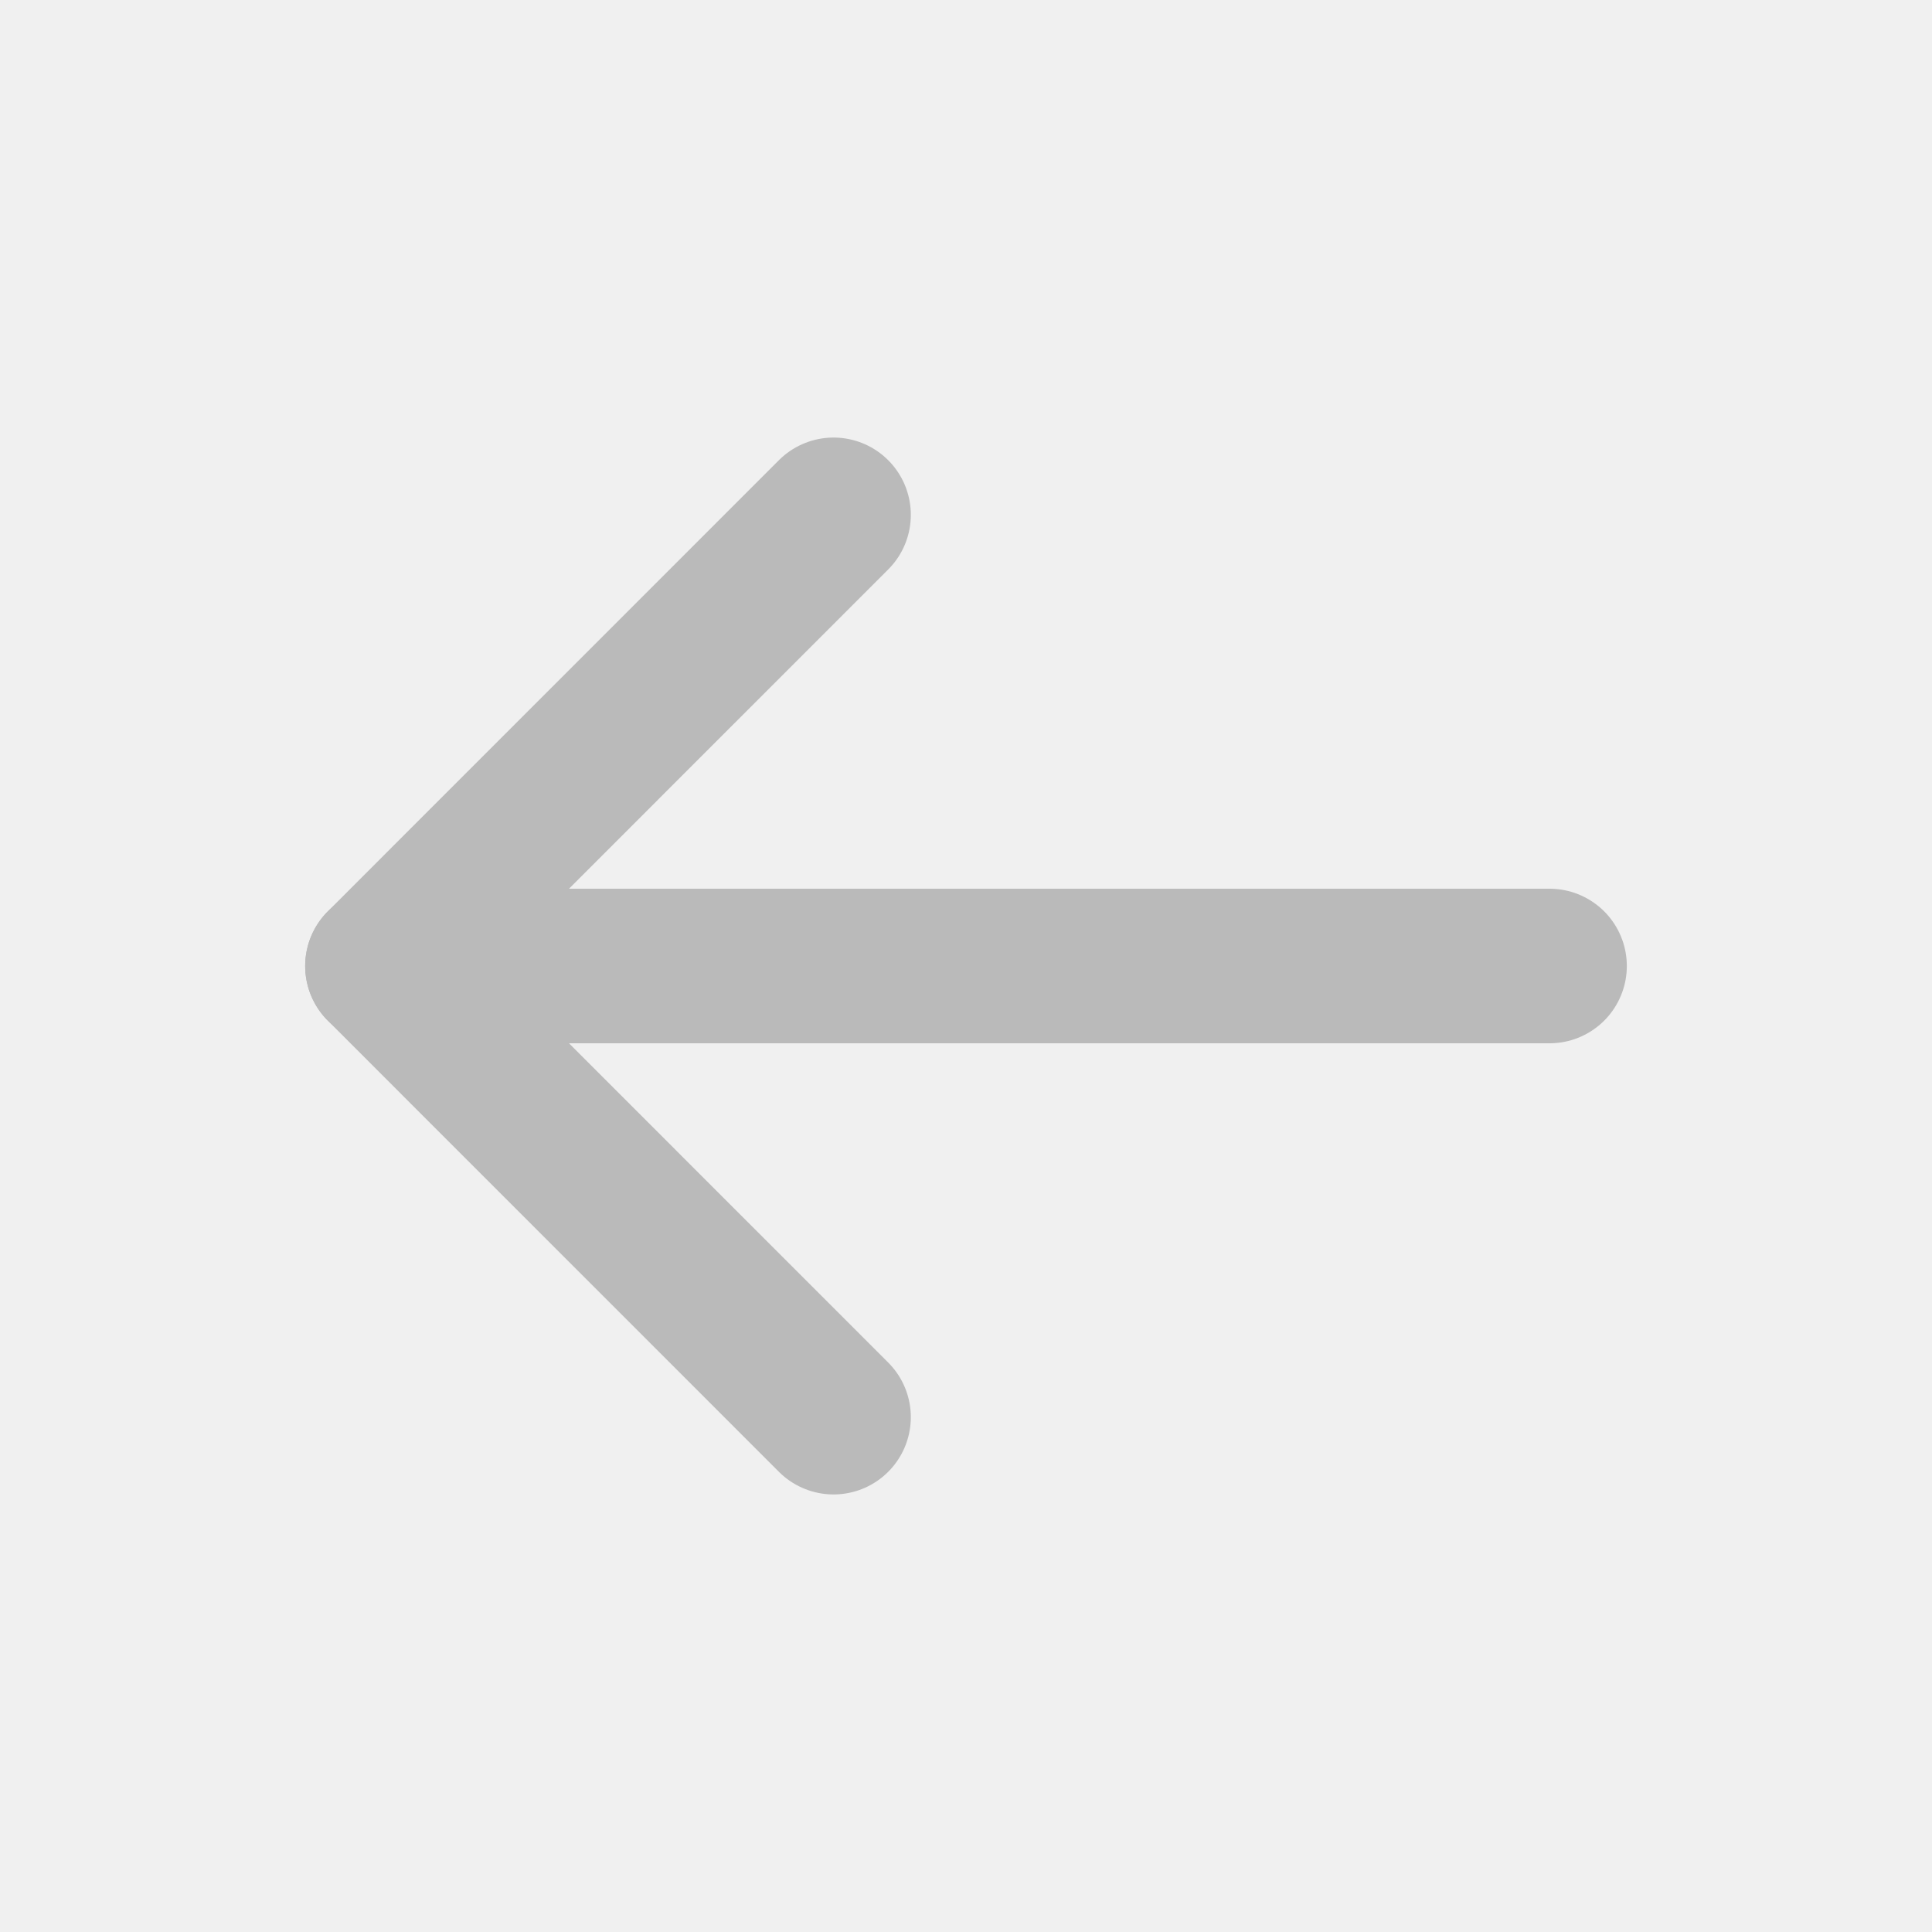
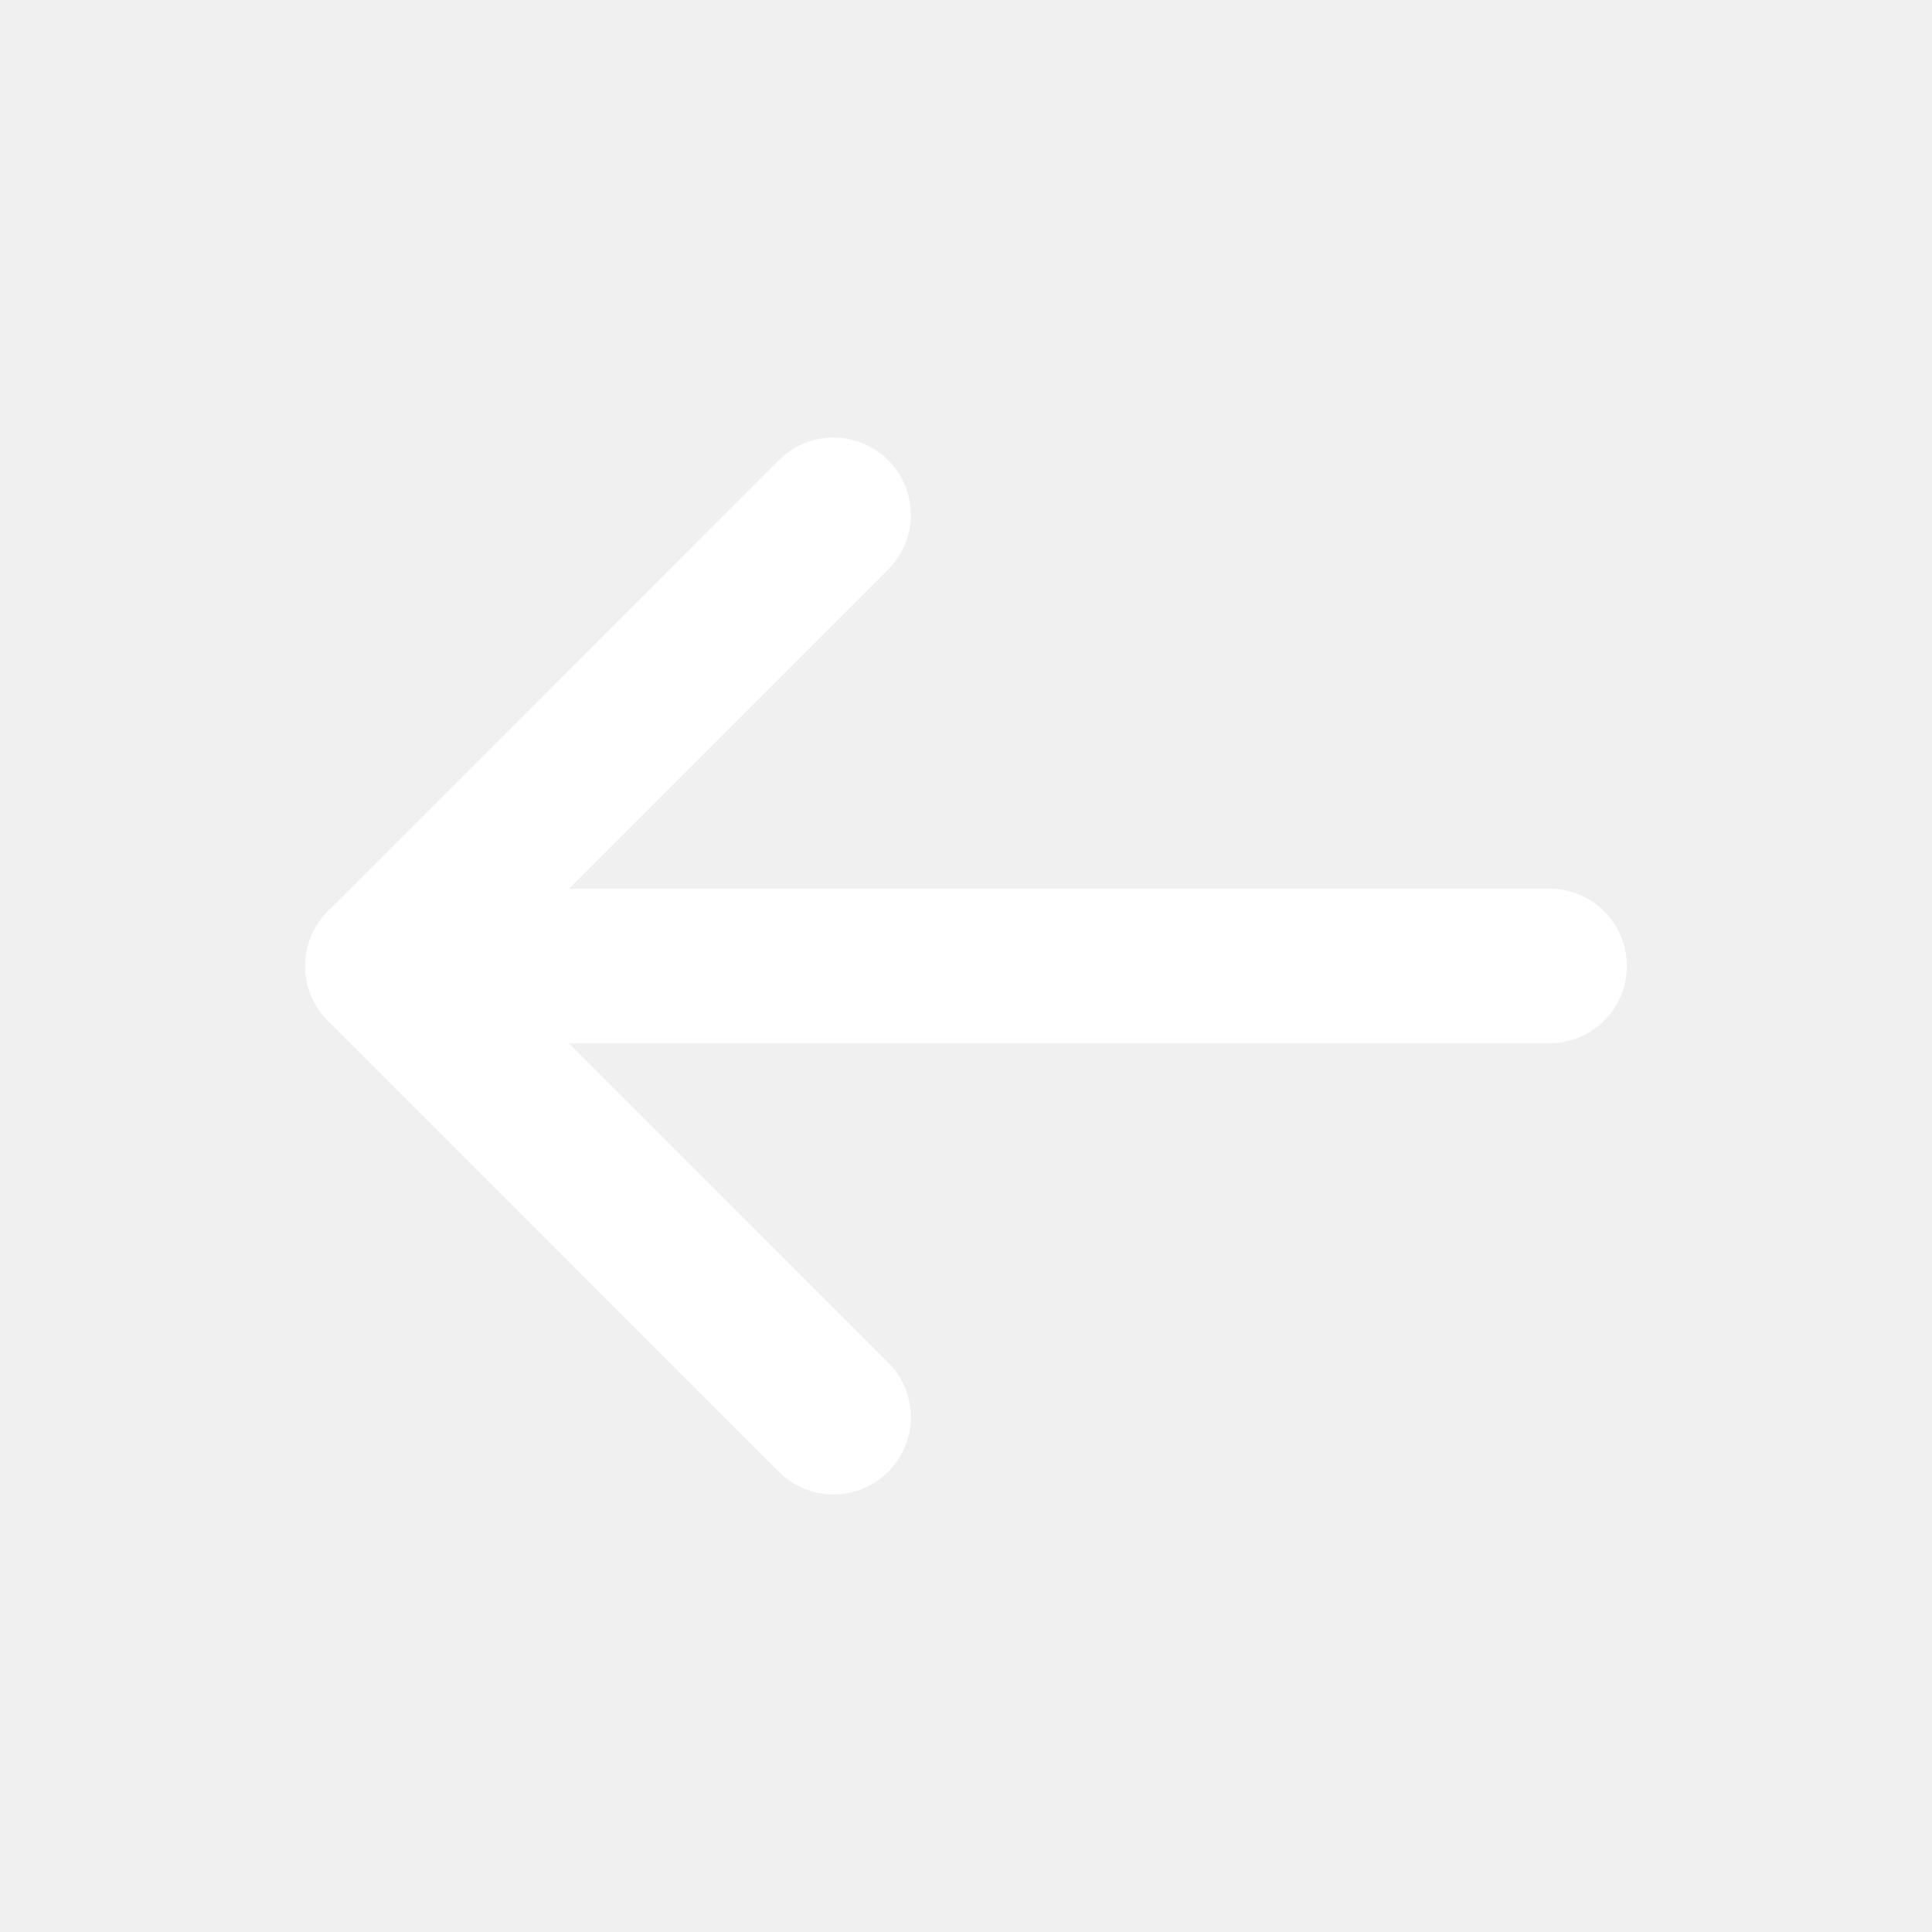
<svg xmlns="http://www.w3.org/2000/svg" xmlns:ns1="https://boxy-svg.com" viewBox="0 0 25 25" version="1.1" id="svg1" width="25" height="25">
  <defs id="defs1">
    <ns1:export>
      <ns1:file format="svg" href="#object-0" excluded="true" />
      <ns1:file format="svg" href="#object-1" path="Untitled 2.svg" />
    </ns1:export>
  </defs>
-   <path style="display:inline;fill:none;stroke:#bababa;stroke-width:2;stroke-linecap:round;stroke-linejoin:round;stroke-dasharray:none;stroke-opacity:1" d="M 20.051,12.5 H 4.949" id="path1" />
-   <path style="display:inline;fill:none;stroke:#bababa;stroke-width:2;stroke-linecap:round;stroke-linejoin:round;stroke-dasharray:none;stroke-opacity:1" d="M 10.786,18.338 4.949,12.5 10.786,6.662" id="path3" />
+   <path style="display:inline;fill:none;stroke:#ffffff;stroke-width:2;stroke-linecap:round;stroke-linejoin:round;stroke-dasharray:none;stroke-opacity:1" d="M 20.051,12.5 H 4.949" id="path1" />
+   <path style="display:inline;fill:none;stroke:#ffffff;stroke-width:2;stroke-linecap:round;stroke-linejoin:round;stroke-dasharray:none;stroke-opacity:1" d="M 10.786,18.338 4.949,12.5 10.786,6.662" id="path3" />
</svg>
